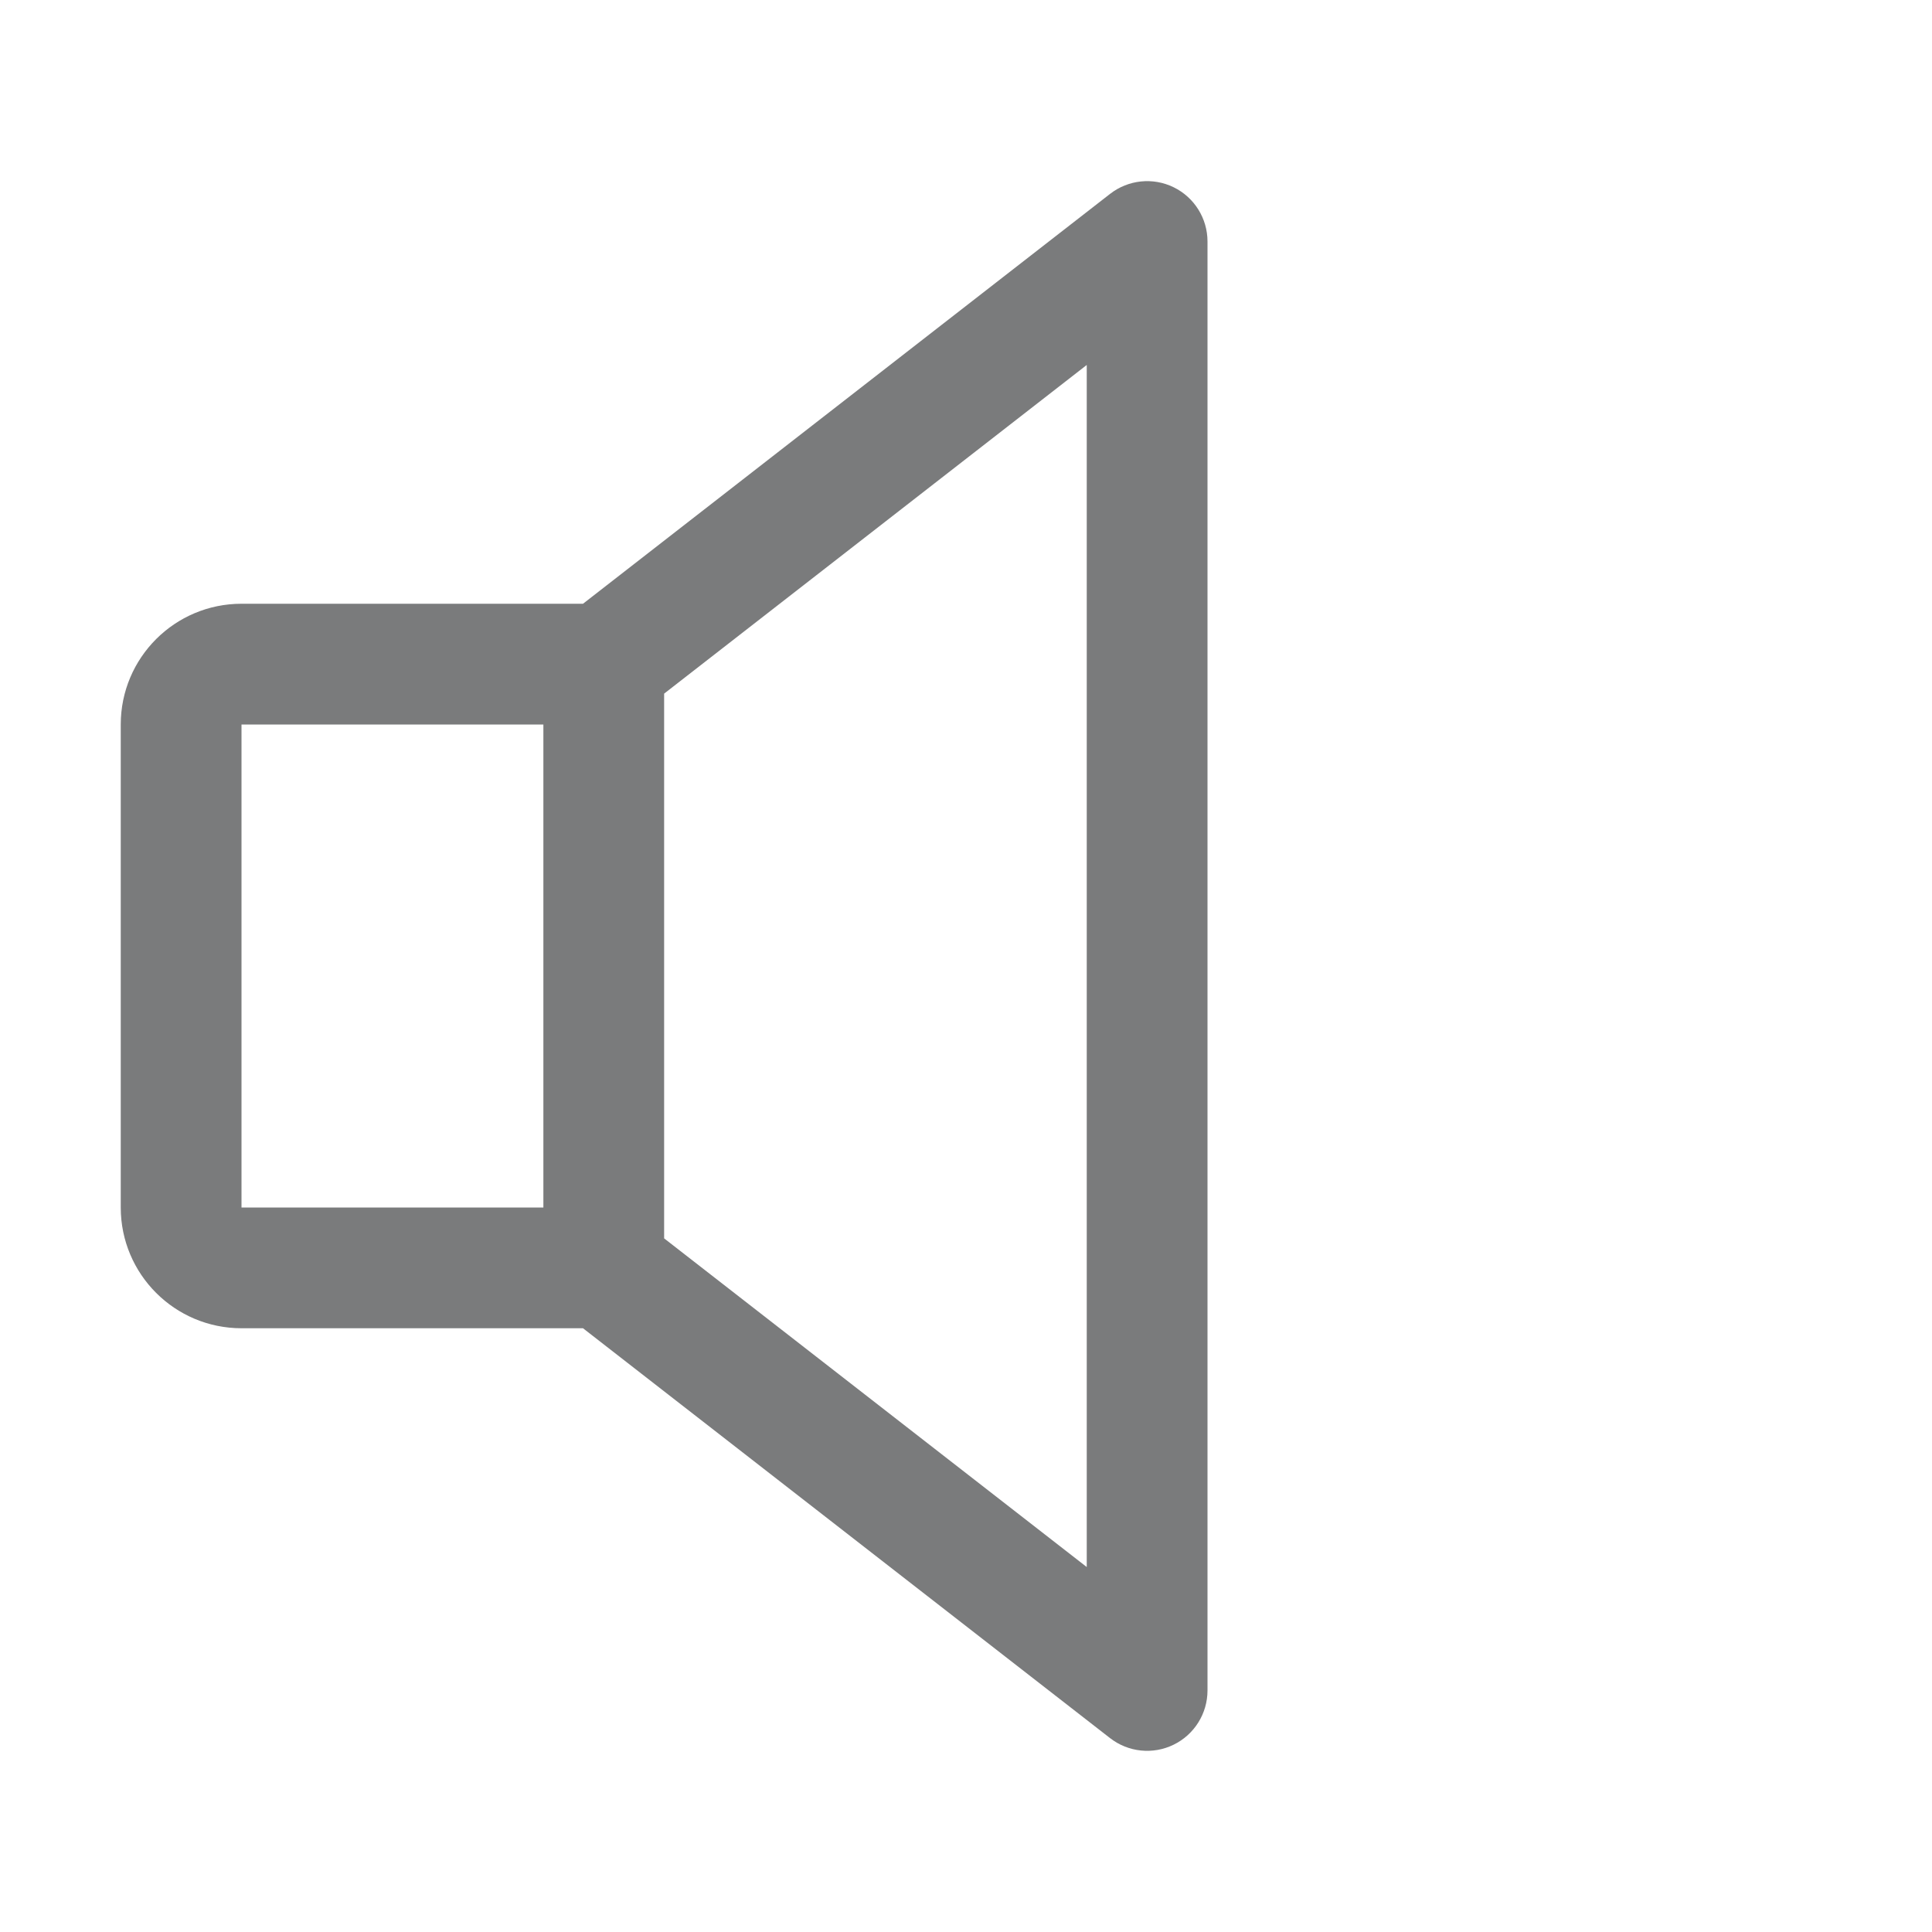
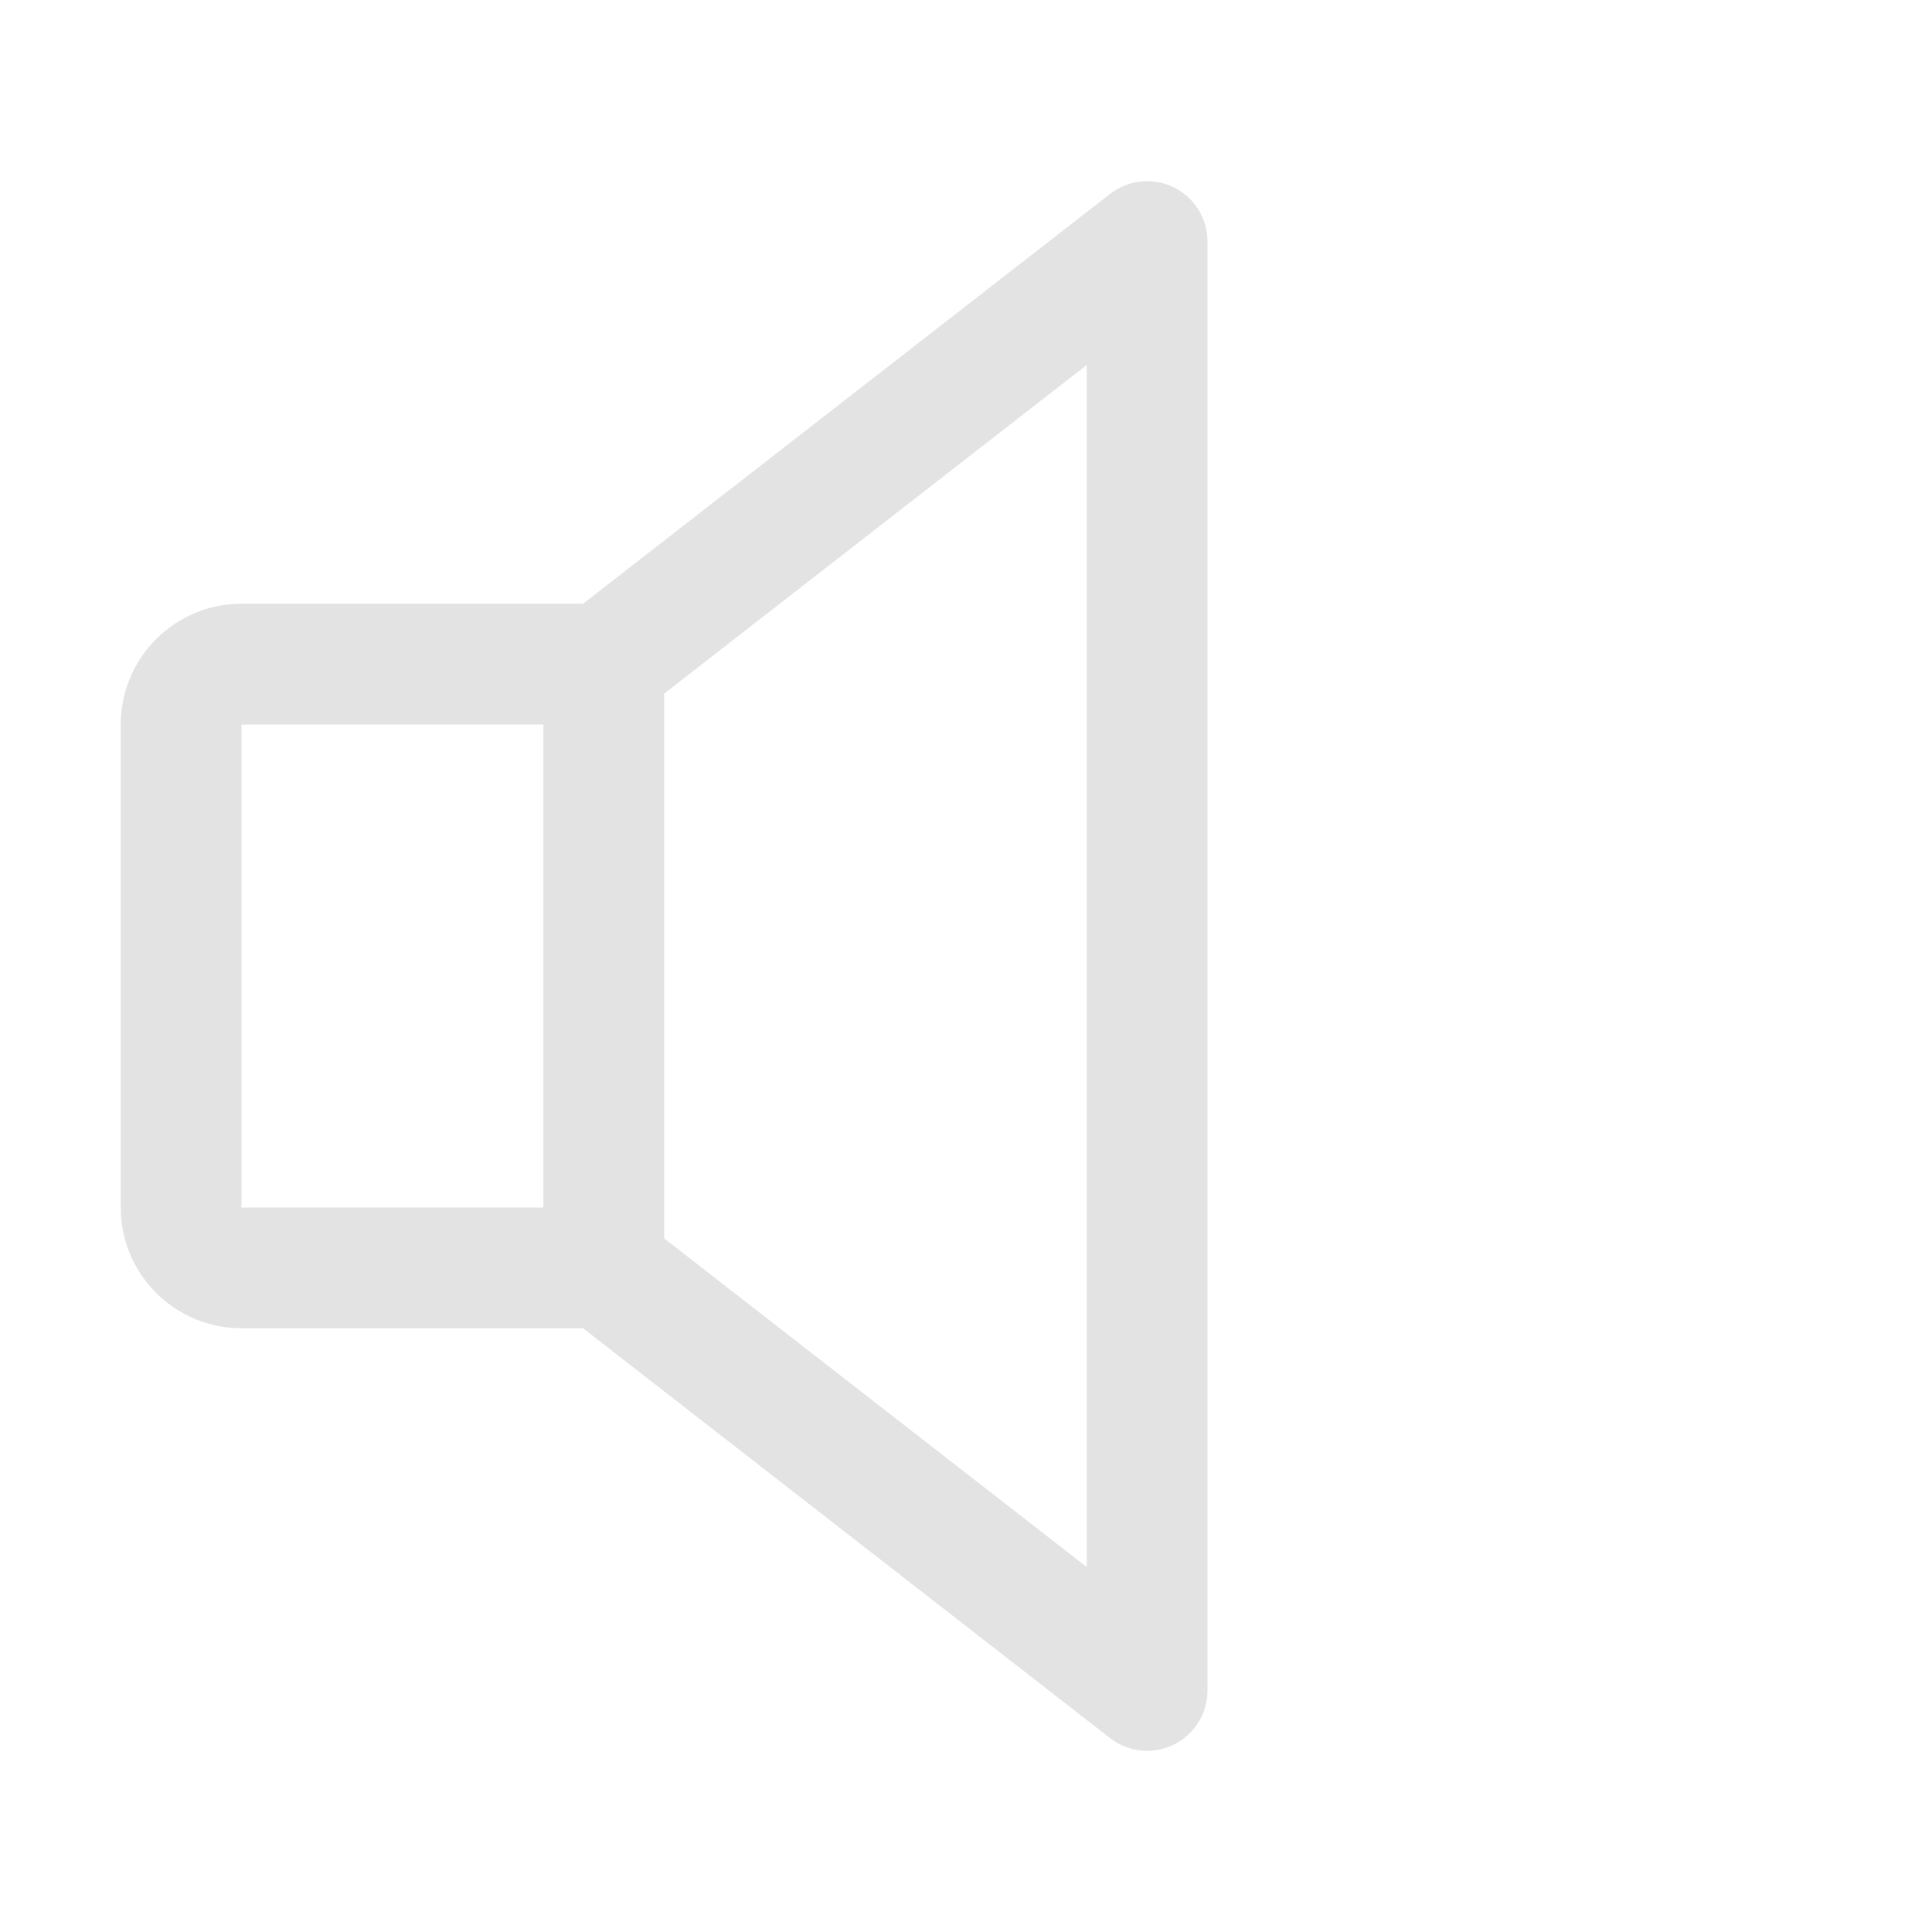
- <svg xmlns="http://www.w3.org/2000/svg" width="32" height="32" fill="#7a7b7c" viewBox="0 0 256 256">
+ <svg xmlns="http://www.w3.org/2000/svg" width="1em" height="1em" fill="#e3e3e3" viewBox="0 0 256 256">
  <path d="M155.51,24.81a8,8,0,0,0-8.42.88L77.25,80H32A16,16,0,0,0,16,96v64a16,16,0,0,0,16,16H77.25l69.84,54.31A8,8,0,0,0,160,224V32A8,8,0,0,0,155.51,24.81ZM32,96H72v64H32ZM144,207.64,88,164.09V91.91l56-43.55Z" />
</svg>
